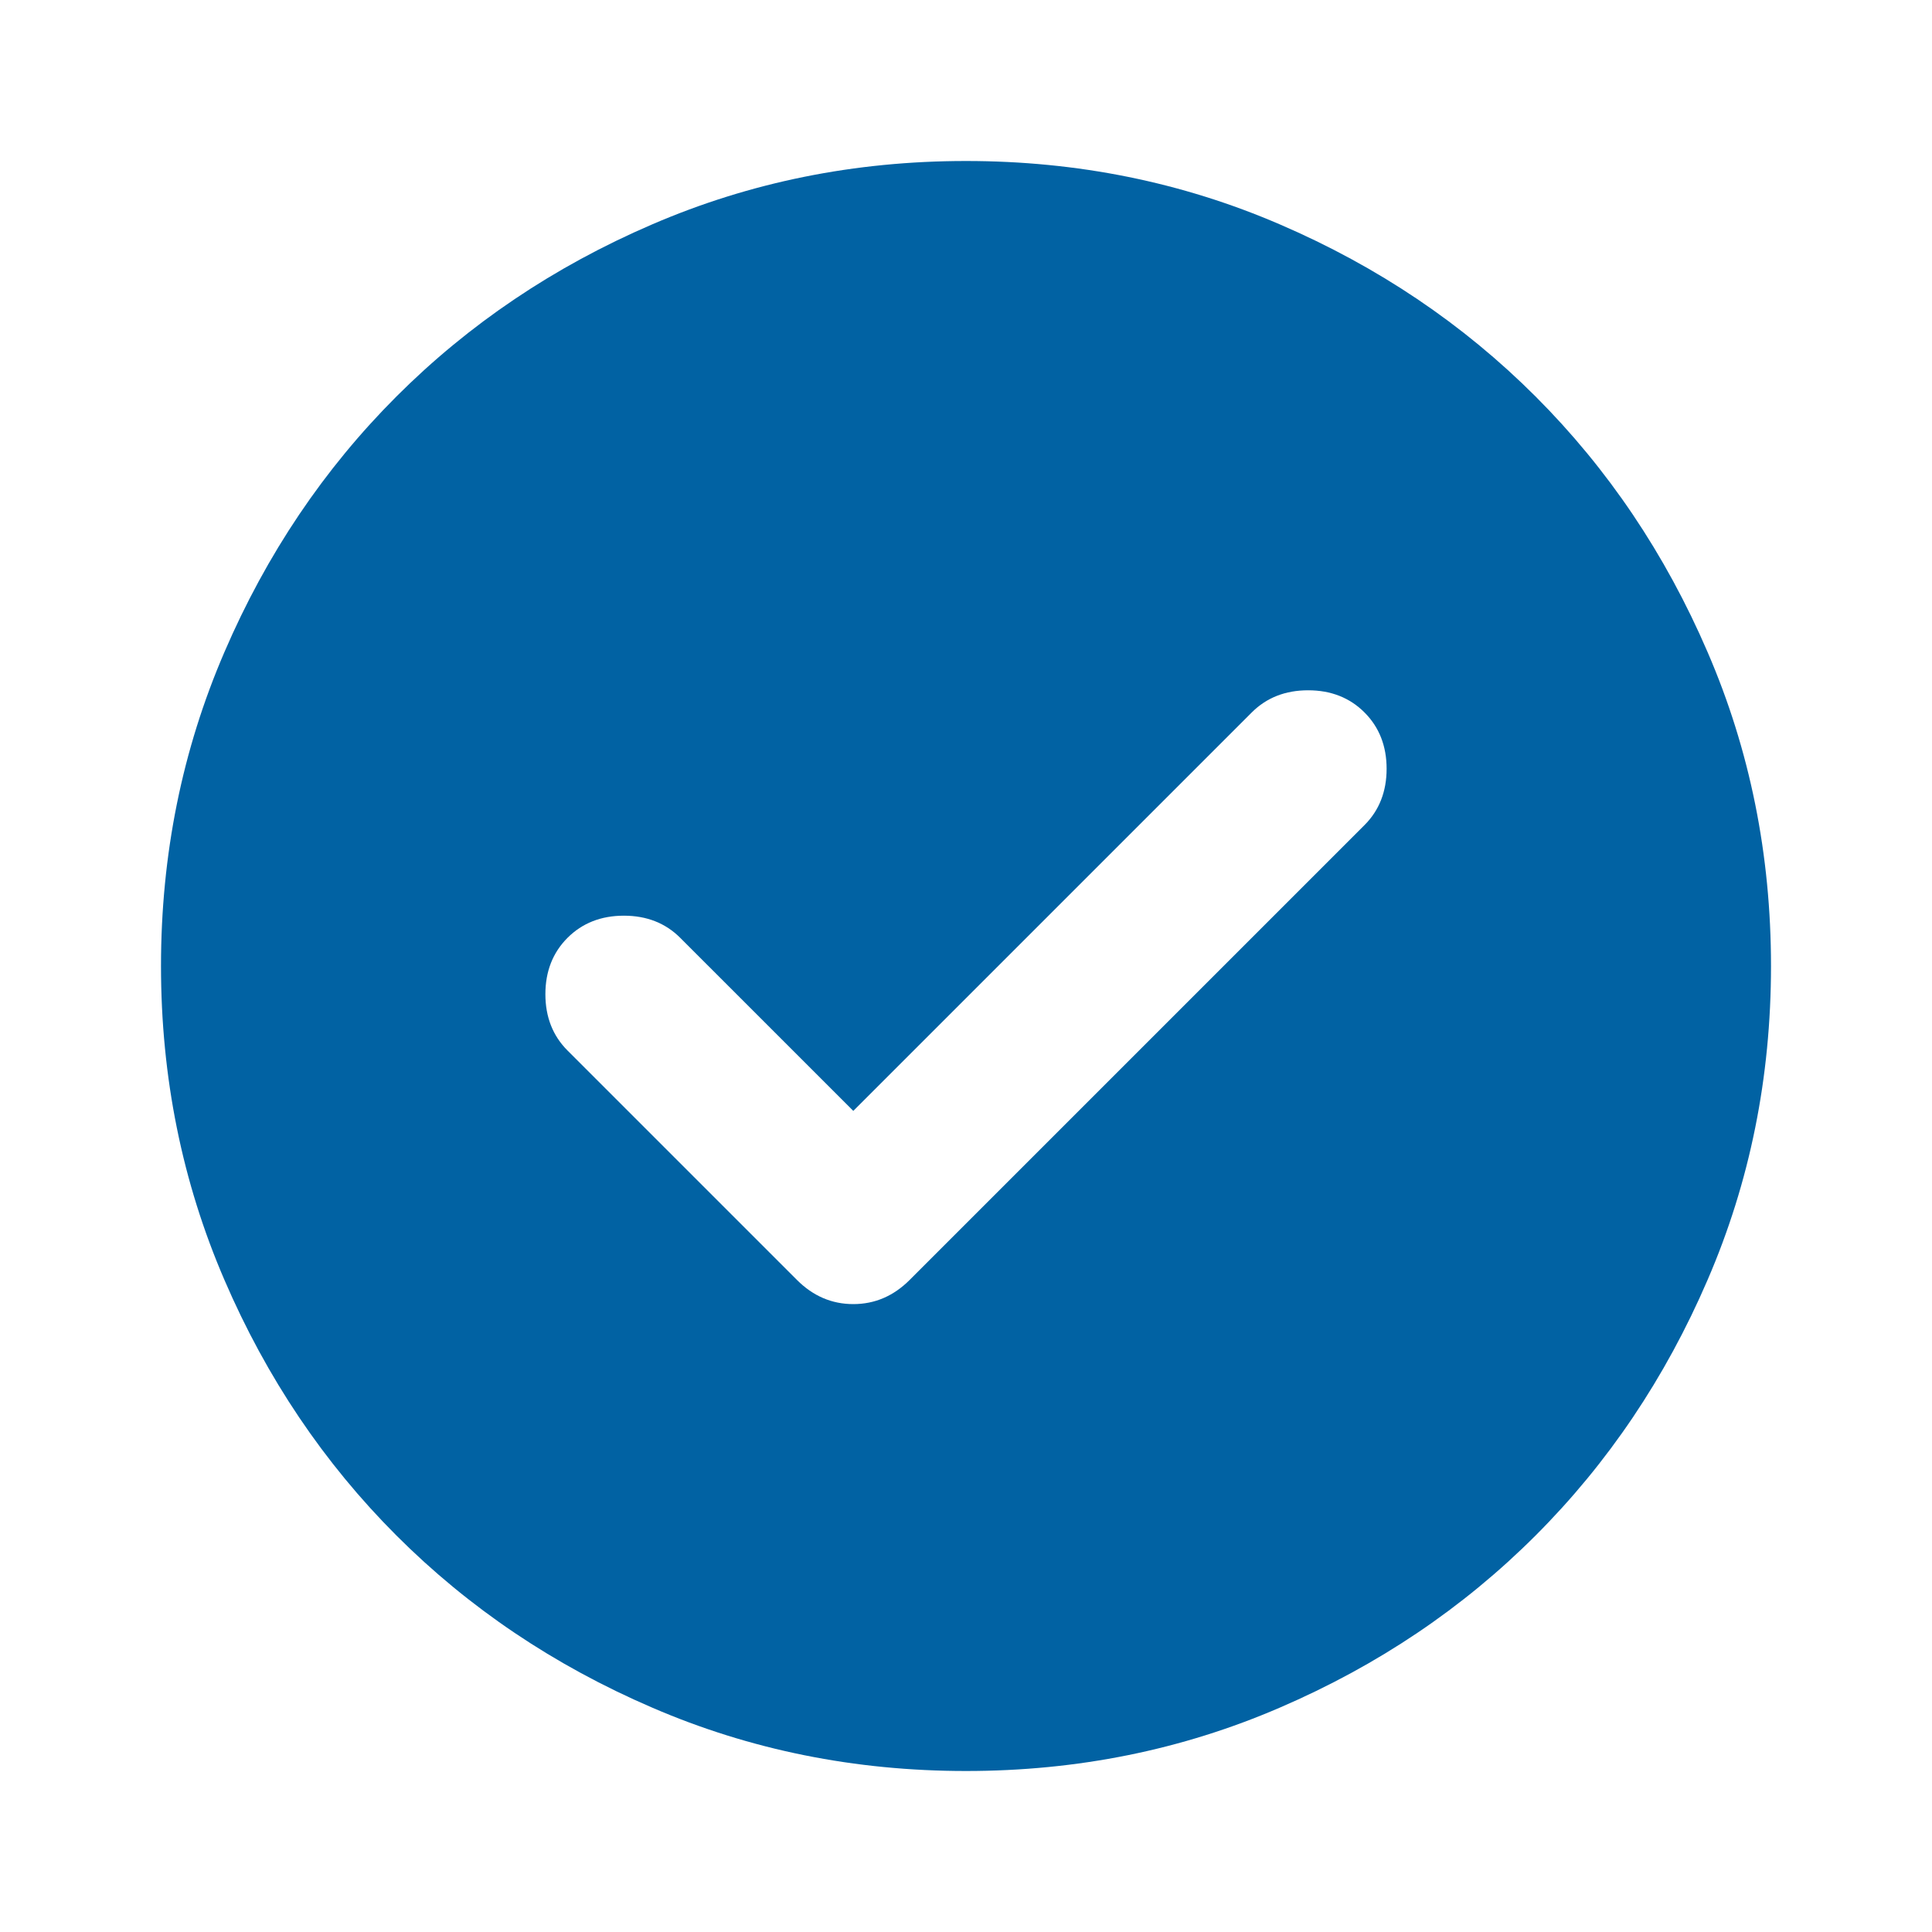
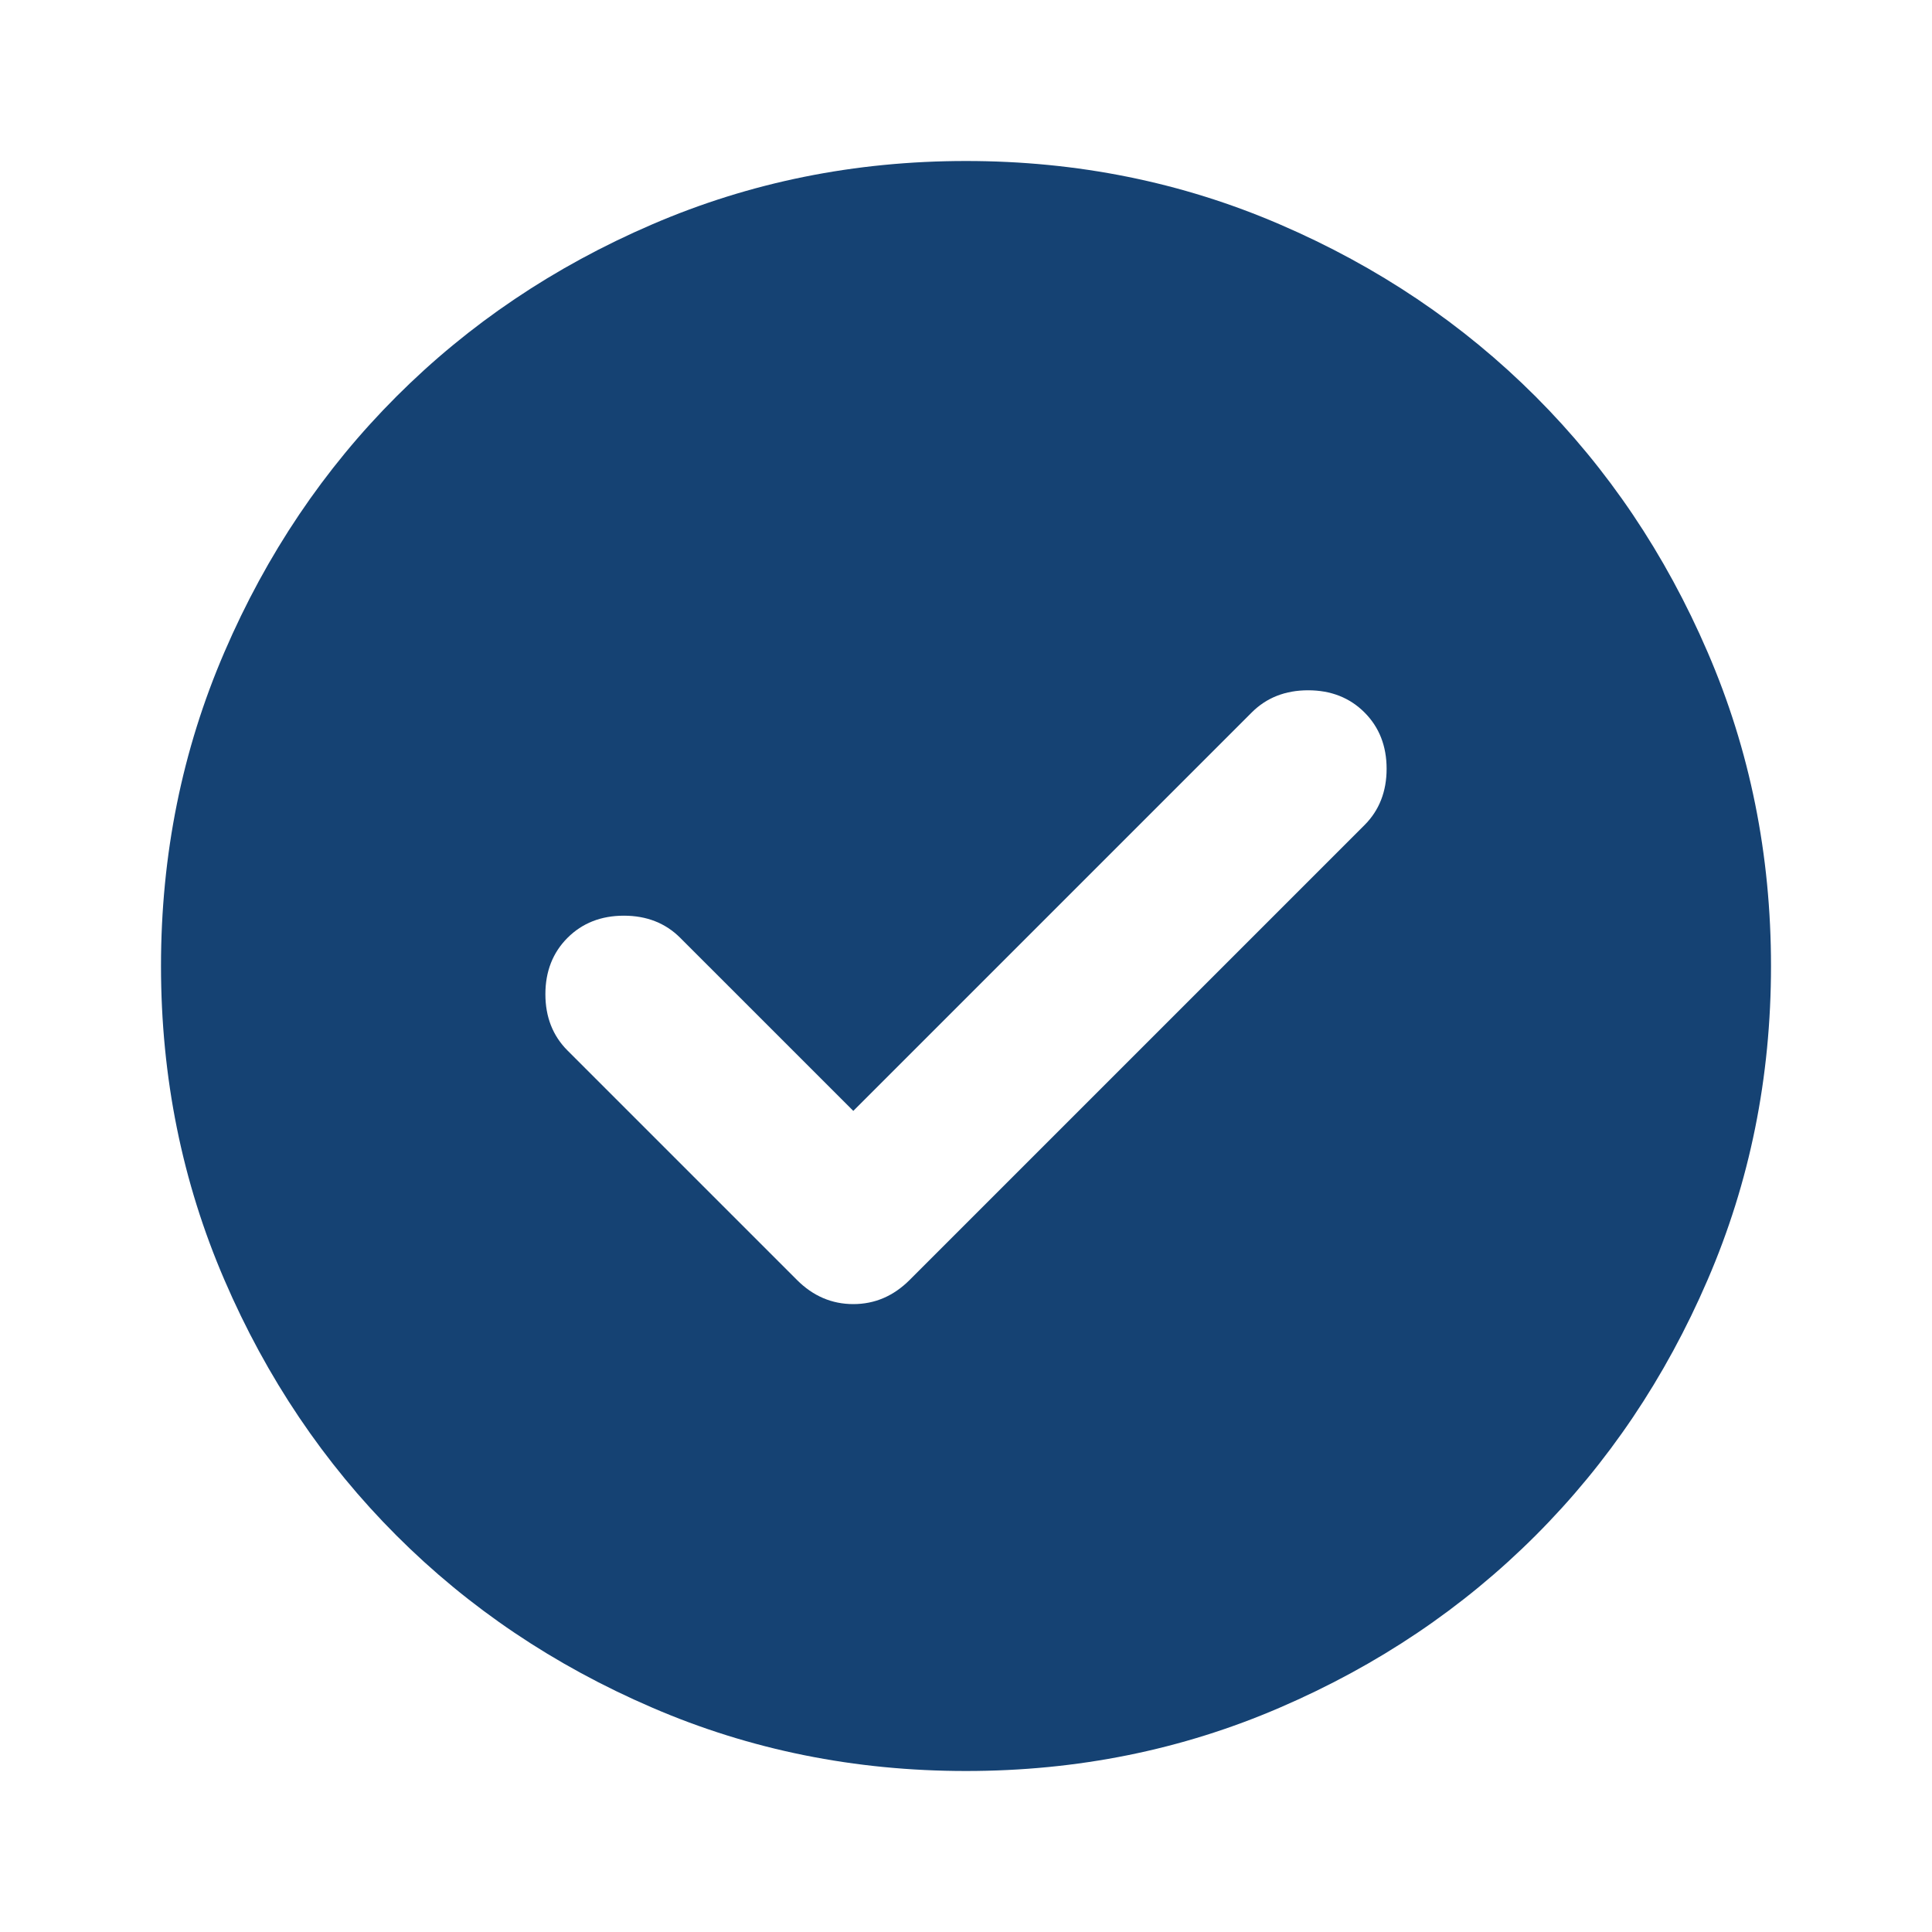
<svg xmlns="http://www.w3.org/2000/svg" width="24" height="24" viewBox="0 0 24 24" fill="none">
  <mask id="mask0_3227_1189" style="mask-type:alpha" maskUnits="userSpaceOnUse" x="0" y="0" width="24" height="24">
    <rect width="24" height="24" fill="#D9D9D9" />
  </mask>
  <g mask="url(#mask0_3227_1189)">
-     <path d="M10.6 13.8L8.45 11.65C8.267 11.467 8.033 11.375 7.75 11.375C7.467 11.375 7.233 11.467 7.05 11.65C6.867 11.833 6.775 12.067 6.775 12.35C6.775 12.633 6.867 12.867 7.05 13.05L9.9 15.9C10.1 16.1 10.333 16.2 10.6 16.2C10.867 16.2 11.1 16.1 11.3 15.9L16.95 10.25C17.133 10.067 17.225 9.833 17.225 9.55C17.225 9.267 17.133 9.033 16.95 8.85C16.767 8.667 16.533 8.575 16.25 8.575C15.967 8.575 15.733 8.667 15.55 8.85L10.6 13.8ZM12 22C10.617 22 9.317 21.738 8.1 21.212C6.883 20.688 5.825 19.975 4.925 19.075C4.025 18.175 3.312 17.117 2.788 15.9C2.263 14.683 2 13.383 2 12C2 10.617 2.263 9.317 2.788 8.1C3.312 6.883 4.025 5.825 4.925 4.925C5.825 4.025 6.883 3.312 8.1 2.788C9.317 2.263 10.617 2 12 2C13.383 2 14.683 2.263 15.9 2.788C17.117 3.312 18.175 4.025 19.075 4.925C19.975 5.825 20.688 6.883 21.212 8.1C21.738 9.317 22 10.617 22 12C22 13.383 21.738 14.683 21.212 15.9C20.688 17.117 19.975 18.175 19.075 19.075C18.175 19.975 17.117 20.688 15.9 21.212C14.683 21.738 13.383 22 12 22Z" fill="#0162A3" />
+     <path d="M10.6 13.8L8.45 11.65C8.267 11.467 8.033 11.375 7.75 11.375C7.467 11.375 7.233 11.467 7.05 11.65C6.867 11.833 6.775 12.067 6.775 12.35C6.775 12.633 6.867 12.867 7.05 13.05L9.9 15.9C10.1 16.1 10.333 16.2 10.6 16.2C10.867 16.2 11.1 16.1 11.3 15.9L16.95 10.25C17.133 10.067 17.225 9.833 17.225 9.55C17.225 9.267 17.133 9.033 16.95 8.85C16.767 8.667 16.533 8.575 16.25 8.575C15.967 8.575 15.733 8.667 15.55 8.85L10.6 13.8ZM12 22C10.617 22 9.317 21.738 8.1 21.212C6.883 20.688 5.825 19.975 4.925 19.075C4.025 18.175 3.312 17.117 2.788 15.9C2.263 14.683 2 13.383 2 12C2 10.617 2.263 9.317 2.788 8.1C3.312 6.883 4.025 5.825 4.925 4.925C5.825 4.025 6.883 3.312 8.1 2.788C9.317 2.263 10.617 2 12 2C13.383 2 14.683 2.263 15.9 2.788C17.117 3.312 18.175 4.025 19.075 4.925C19.975 5.825 20.688 6.883 21.212 8.1C21.738 9.317 22 10.617 22 12C22 13.383 21.738 14.683 21.212 15.9C20.688 17.117 19.975 18.175 19.075 19.075C18.175 19.975 17.117 20.688 15.9 21.212C14.683 21.738 13.383 22 12 22Z" fill="#154273" />
  </g>
</svg>
